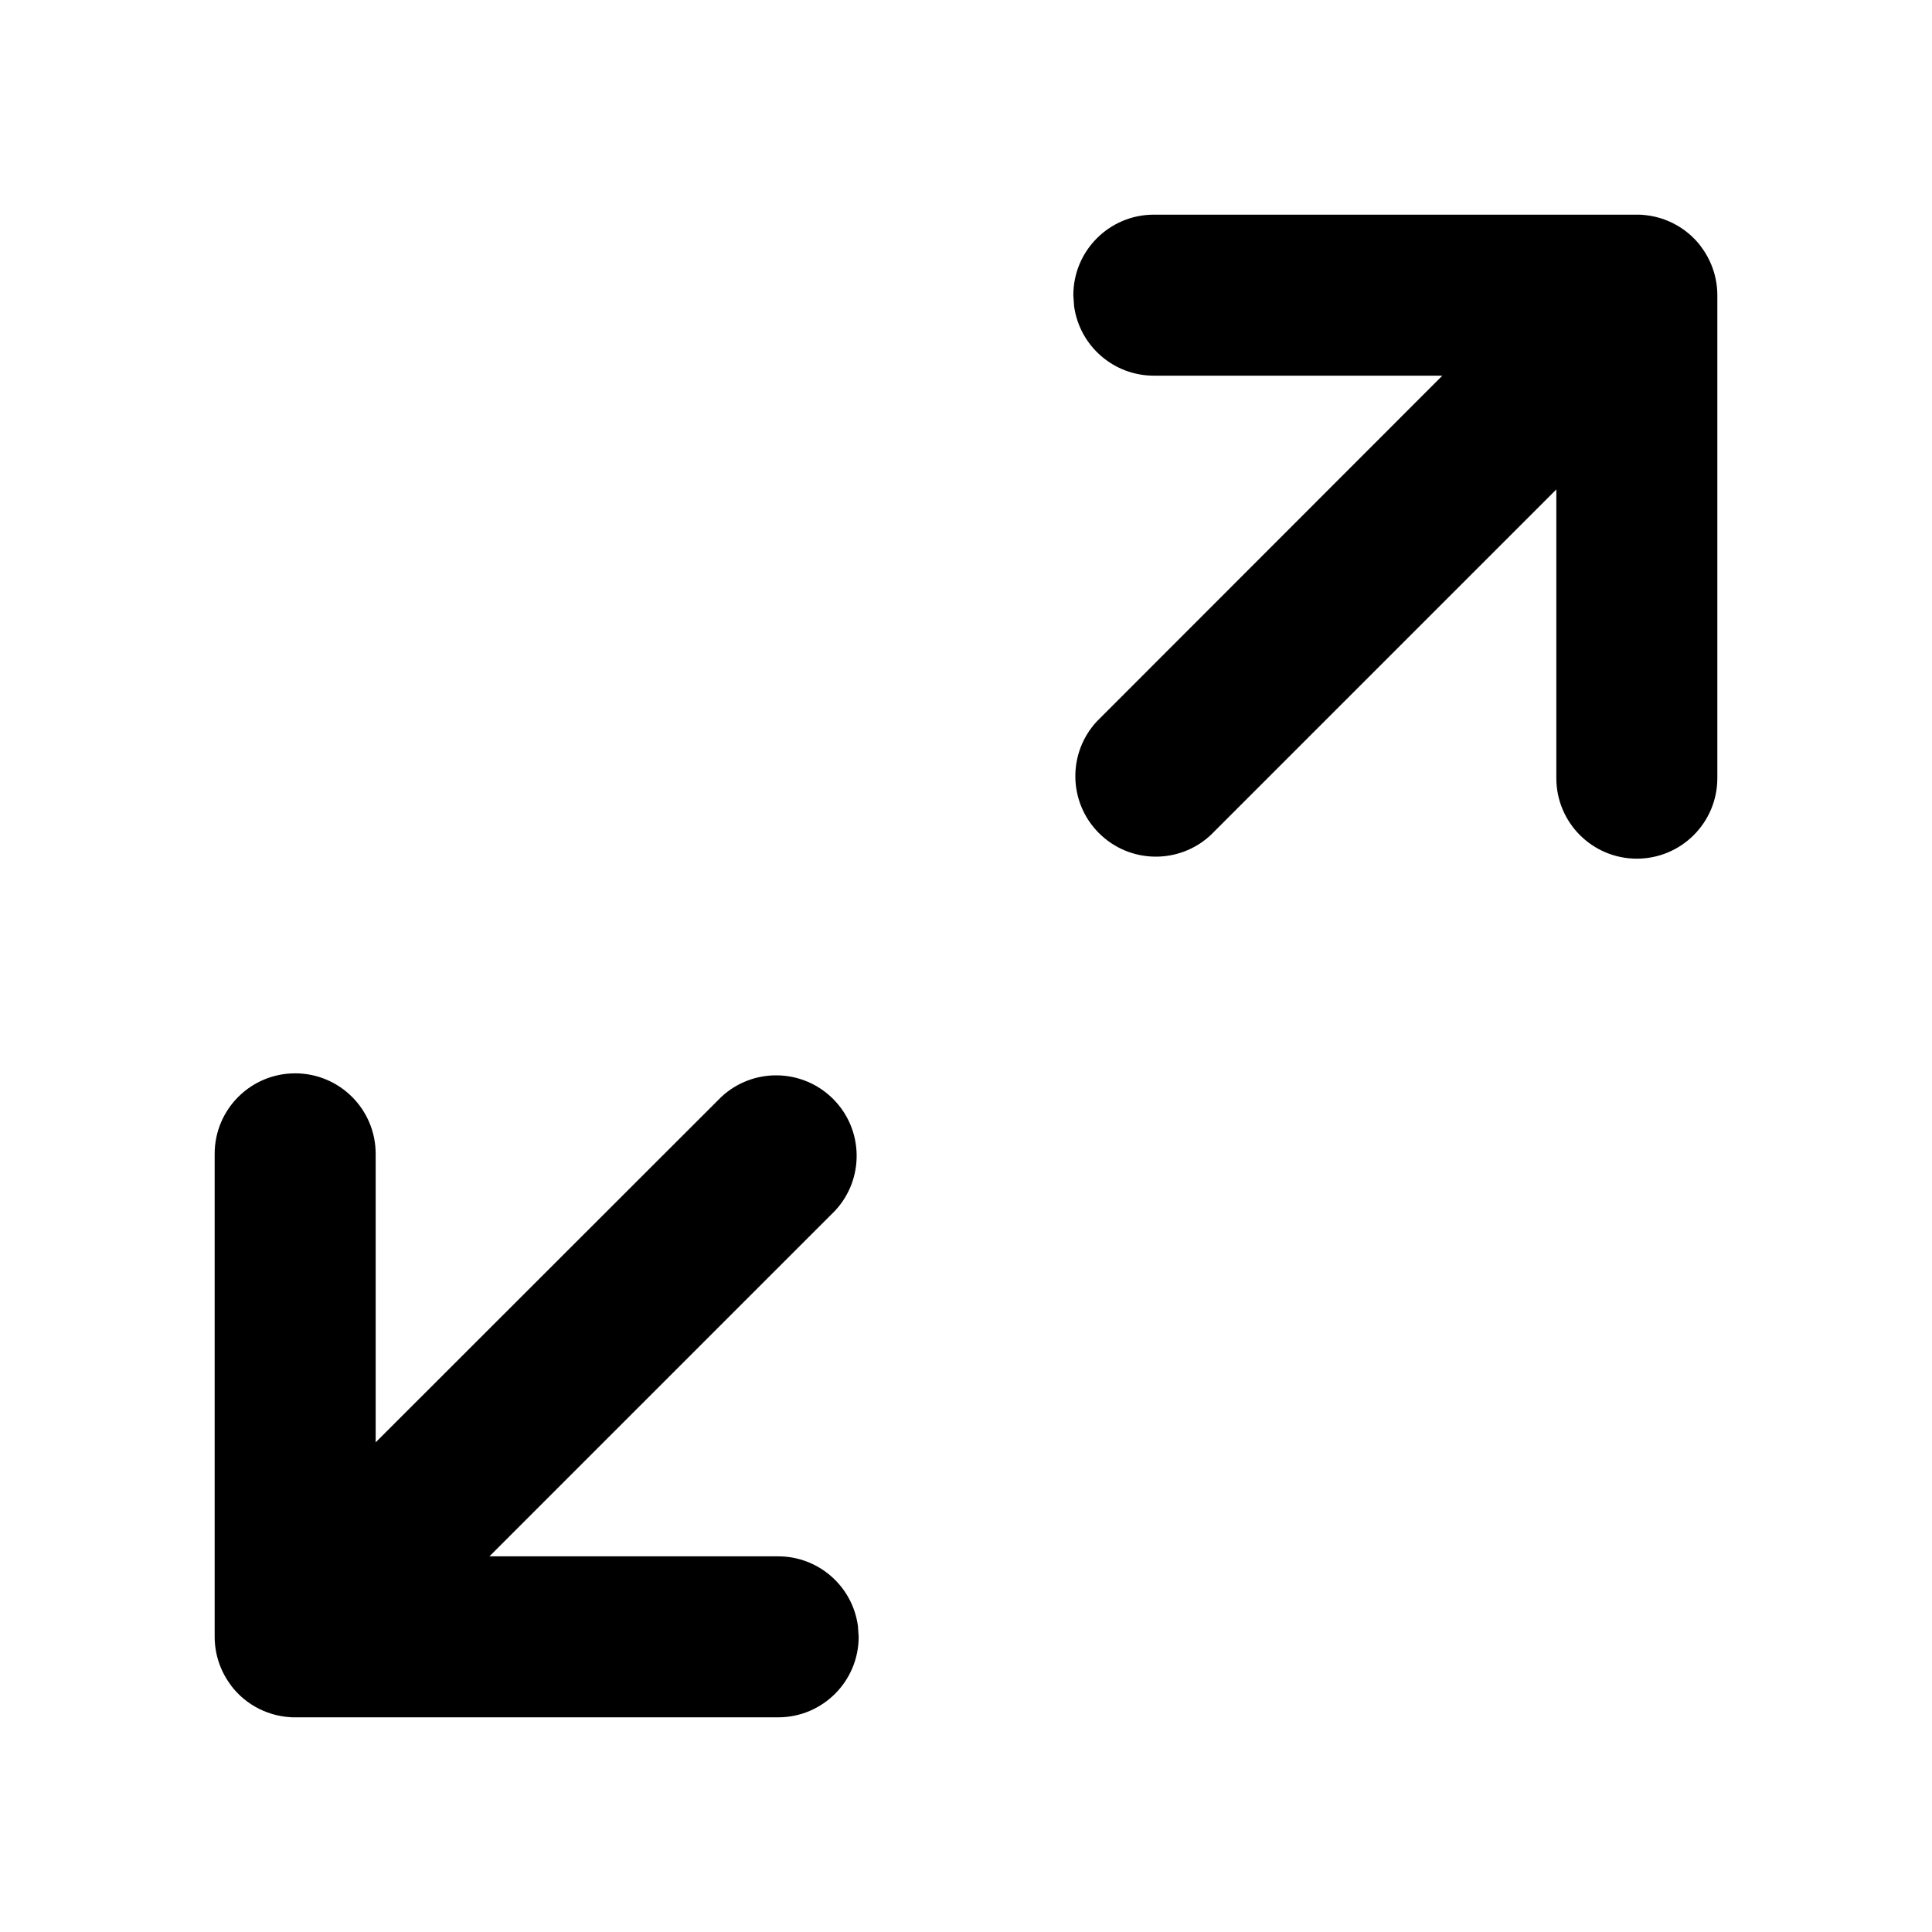
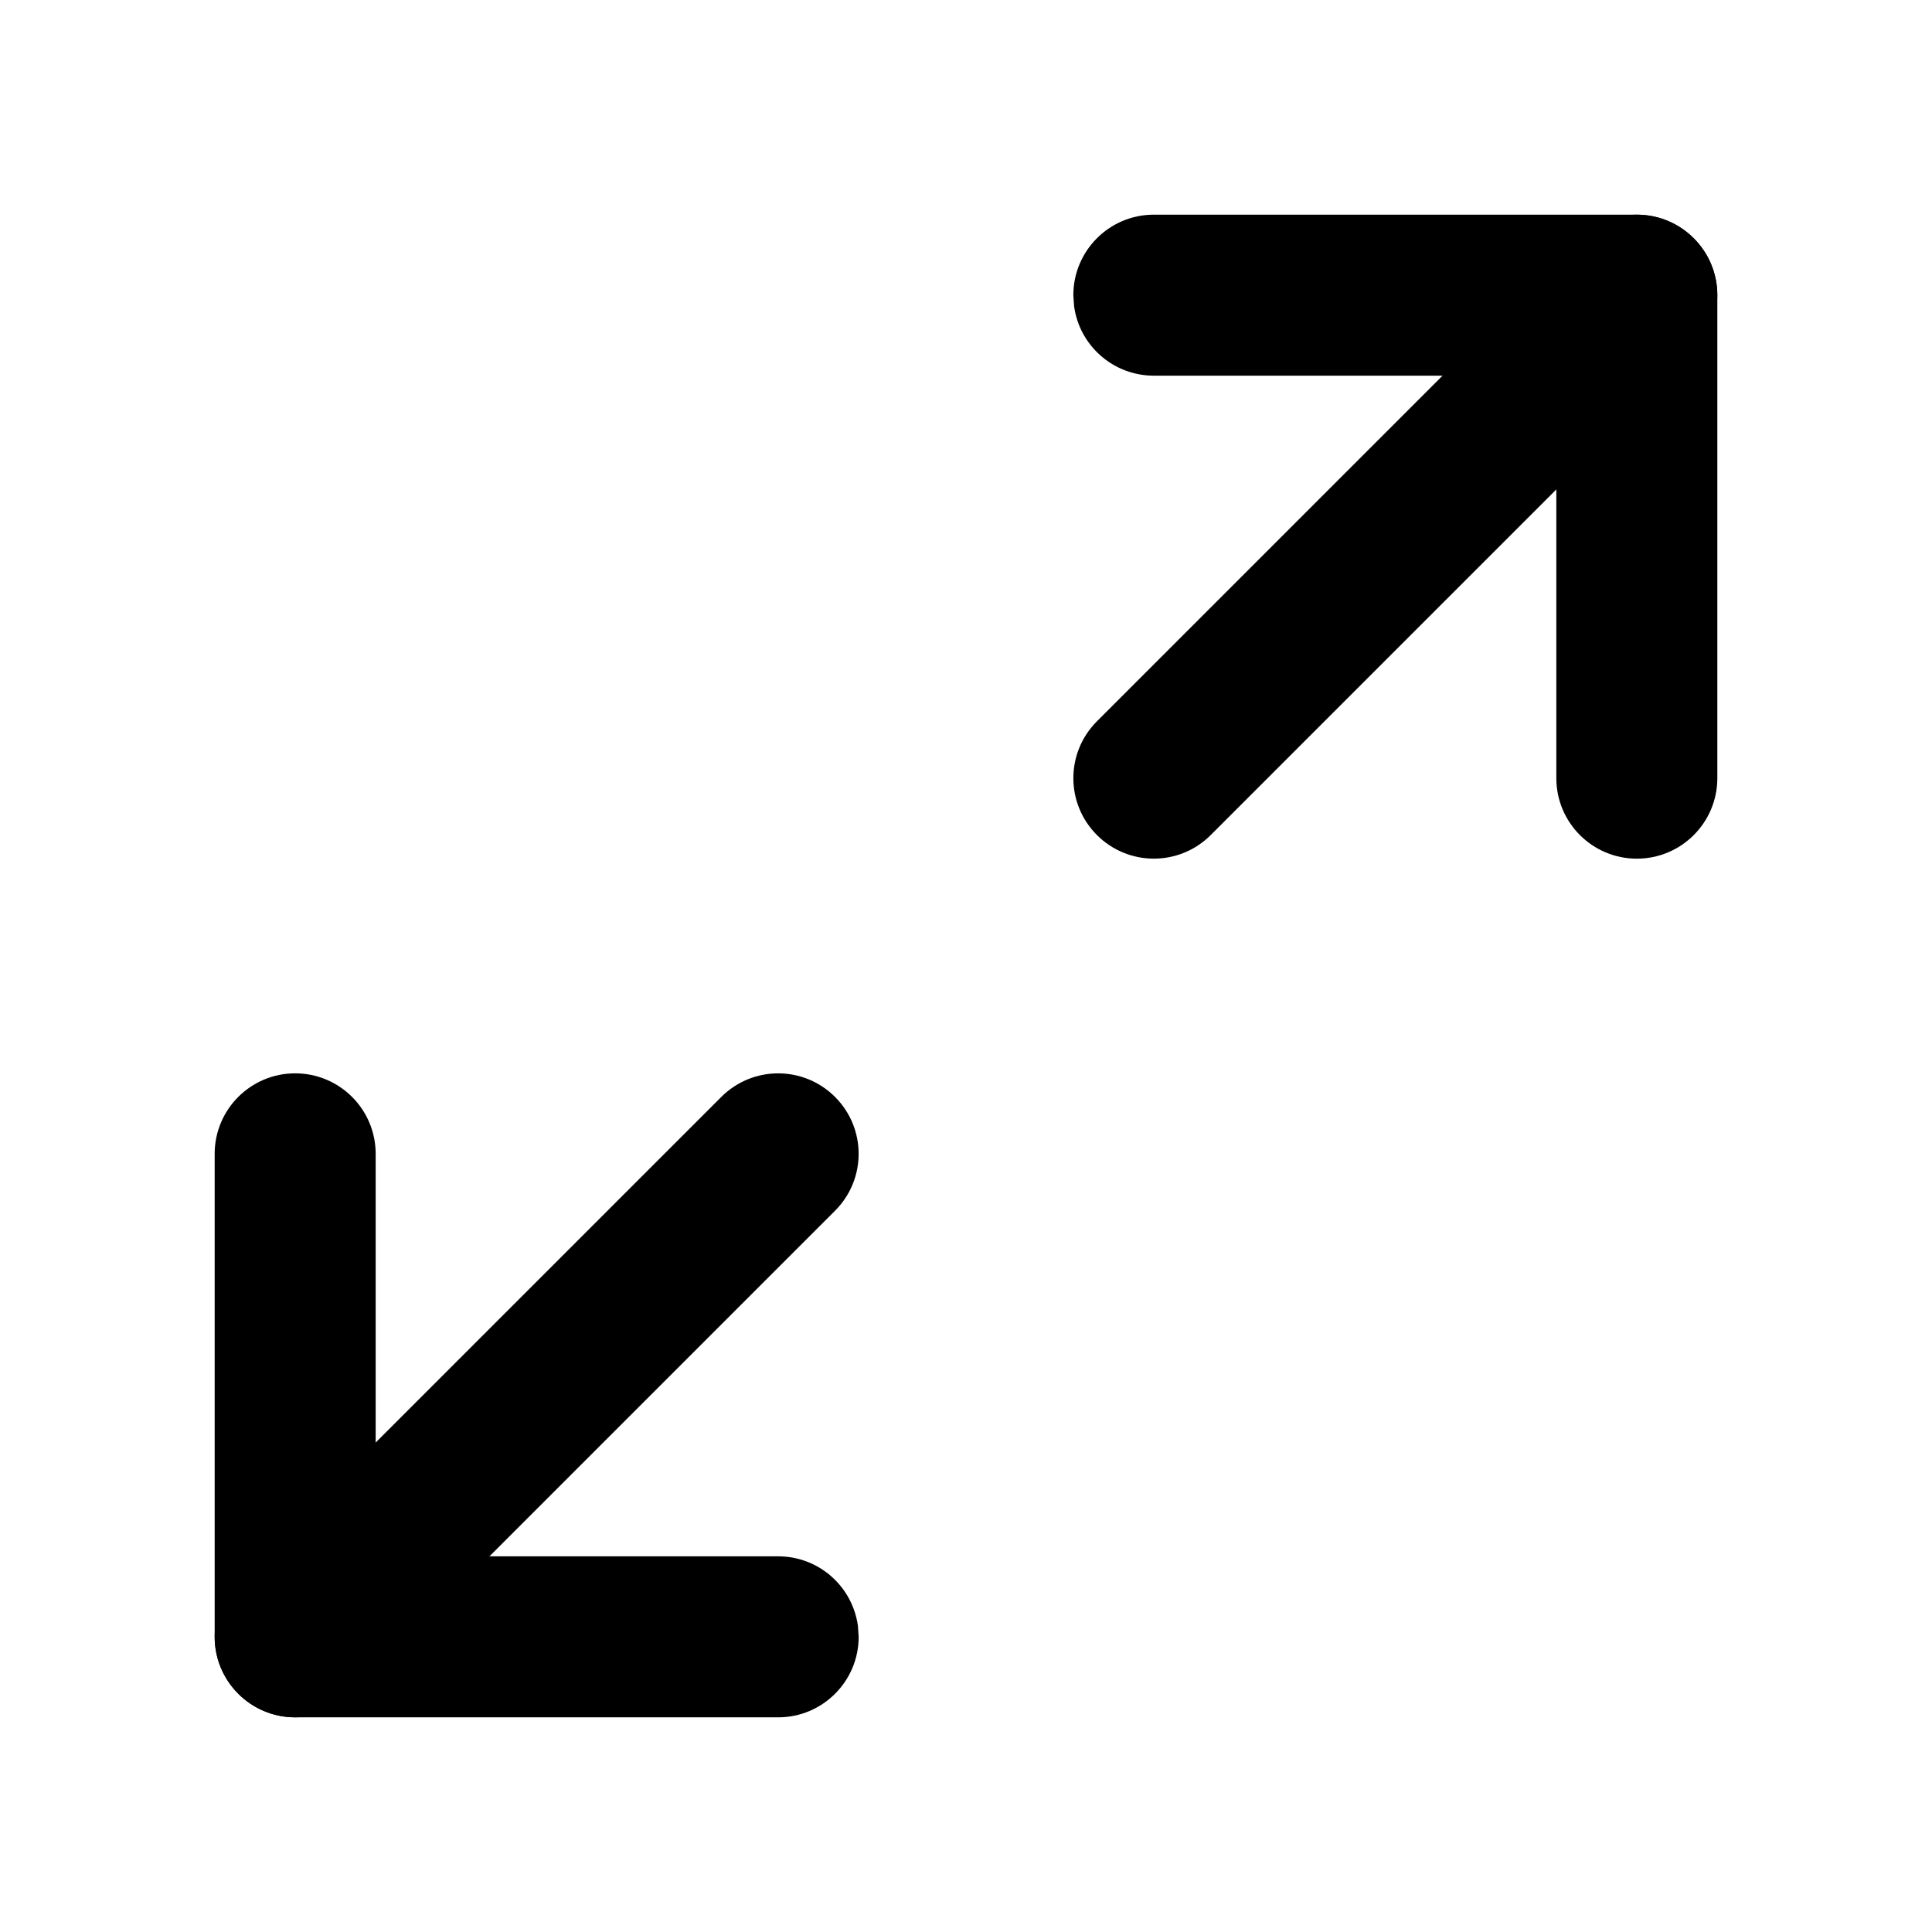
- <svg xmlns="http://www.w3.org/2000/svg" width="18" height="18" viewBox="0 0 18 18" fill="currentColor">
-   <path d="M15.25 2h.017q.03 0 .06.004za.75.75 0 0 1 .599.298l-.069-.078a.75.75 0 0 1 .22.53v4.5a.75.75 0 1 1-1.5 0V4.56l-3.22 3.22a.75.75 0 0 1-1.06-1.06l3.218-3.22H10.75a.75.75 0 0 1-.743-.648L10 2.75a.75.75 0 0 1 .75-.75z" class="arrow-1" />
-   <path d="M2.75 10a.75.75 0 0 1 .75.75v2.688l3.22-3.218a.75.75 0 0 1 1.06 1.06L4.56 14.5h2.69a.75.75 0 0 1 .743.648L8 15.25a.75.75 0 0 1-.75.75H2.722l-.046-.004.074.004a.75.75 0 0 1-.599-.298l.069.078a.75.75 0 0 1-.22-.53v-4.5a.75.75 0 0 1 .75-.75" class="arrow-2" />
+ <svg xmlns="http://www.w3.org/2000/svg" width="18" height="18" viewBox="0 0 18 18" fill="none">
+   <path d="M15.25 2C15.664 2 16 2.336 16 2.75V7.25C16 7.664 15.664 8 15.25 8C14.836 8 14.5 7.664 14.5 7.25V3.5H10.75C10.37 3.5 10.056 3.218 10.007 2.852L10 2.75C10 2.336 10.336 2 10.75 2H15.25Z" fill="black" />
+   <path d="M14.72 2.22C15.013 1.927 15.487 1.927 15.78 2.22C16.073 2.513 16.073 2.987 15.78 3.28L11.28 7.78C10.987 8.073 10.513 8.073 10.22 7.78C9.927 7.487 9.927 7.013 10.22 6.72L14.72 2.22Z" fill="black" />
+   <path d="M2.75 10C3.164 10 3.5 10.336 3.5 10.75V14.5H7.25C7.63 14.5 7.943 14.782 7.993 15.148L8 15.25C8 15.664 7.664 16 7.25 16H2.75C2.336 16 2 15.664 2 15.25V10.75C2 10.336 2.336 10 2.75 10Z" fill="black" />
+   <path d="M6.72 10.22C7.013 9.927 7.487 9.927 7.78 10.22C8.073 10.513 8.073 10.987 7.78 11.28L3.28 15.78C2.987 16.073 2.513 16.073 2.22 15.78C1.927 15.487 1.927 15.013 2.22 14.72L6.72 10.22Z" fill="black" />
</svg>
